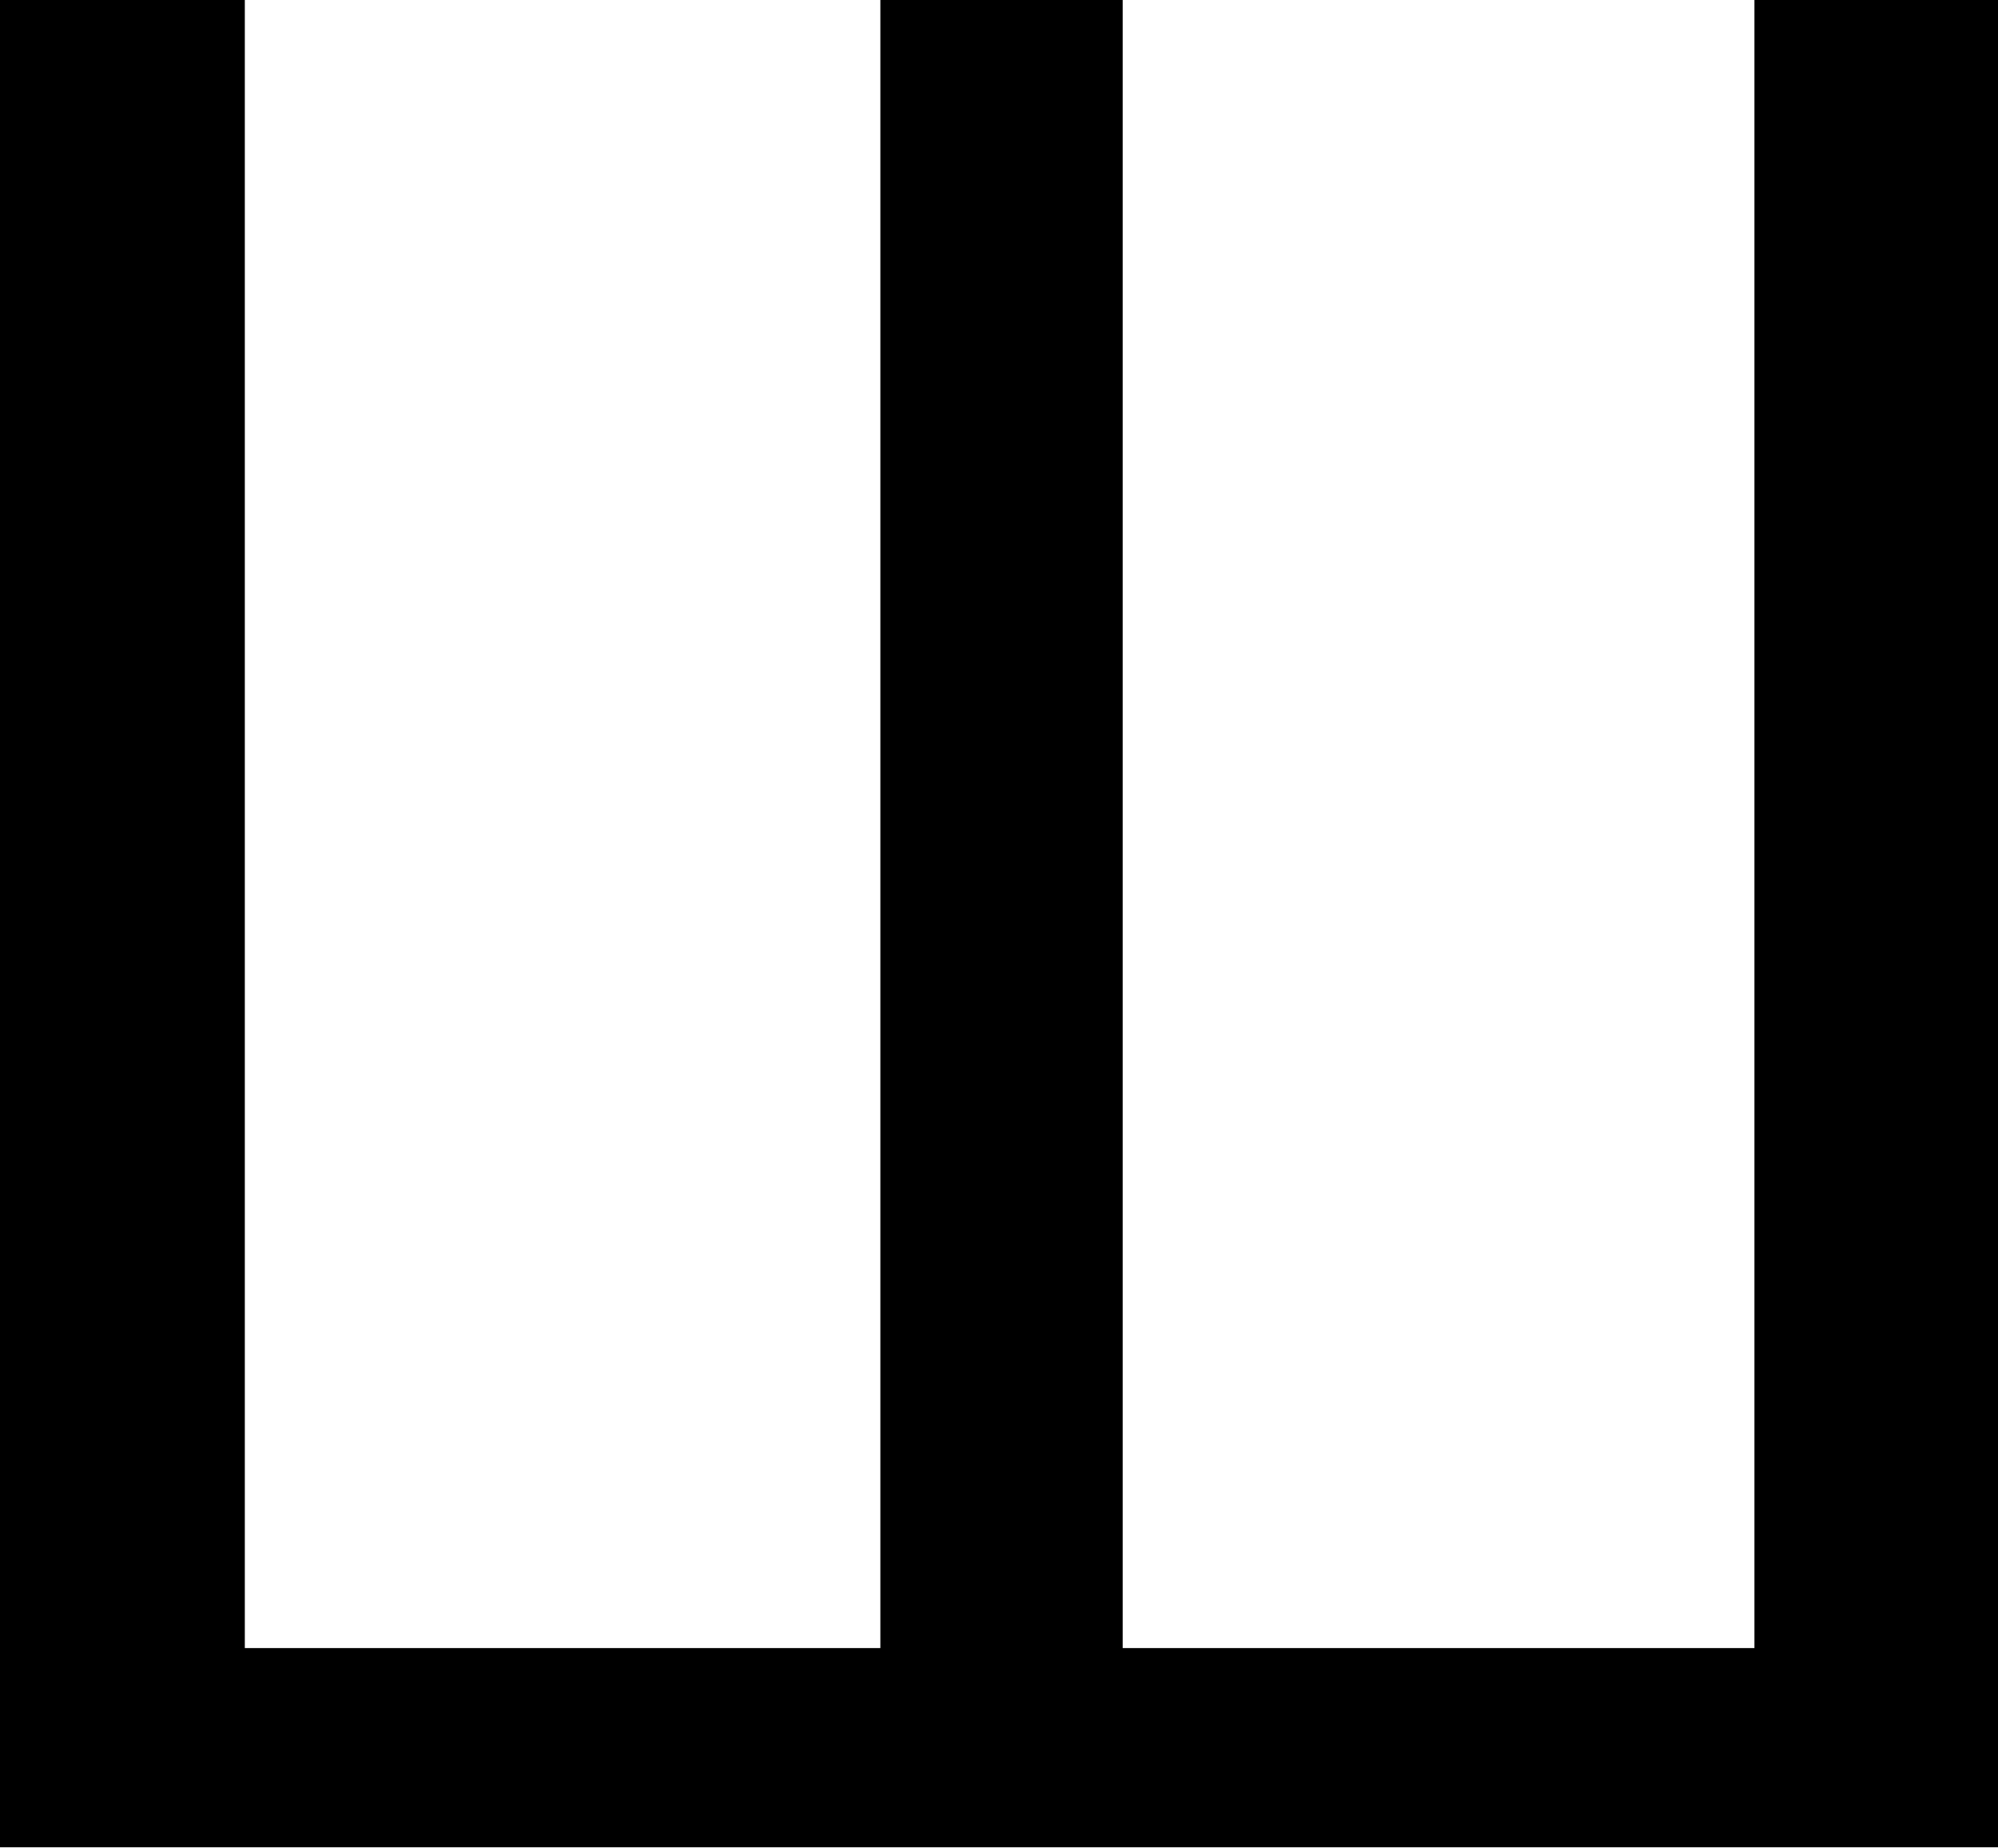
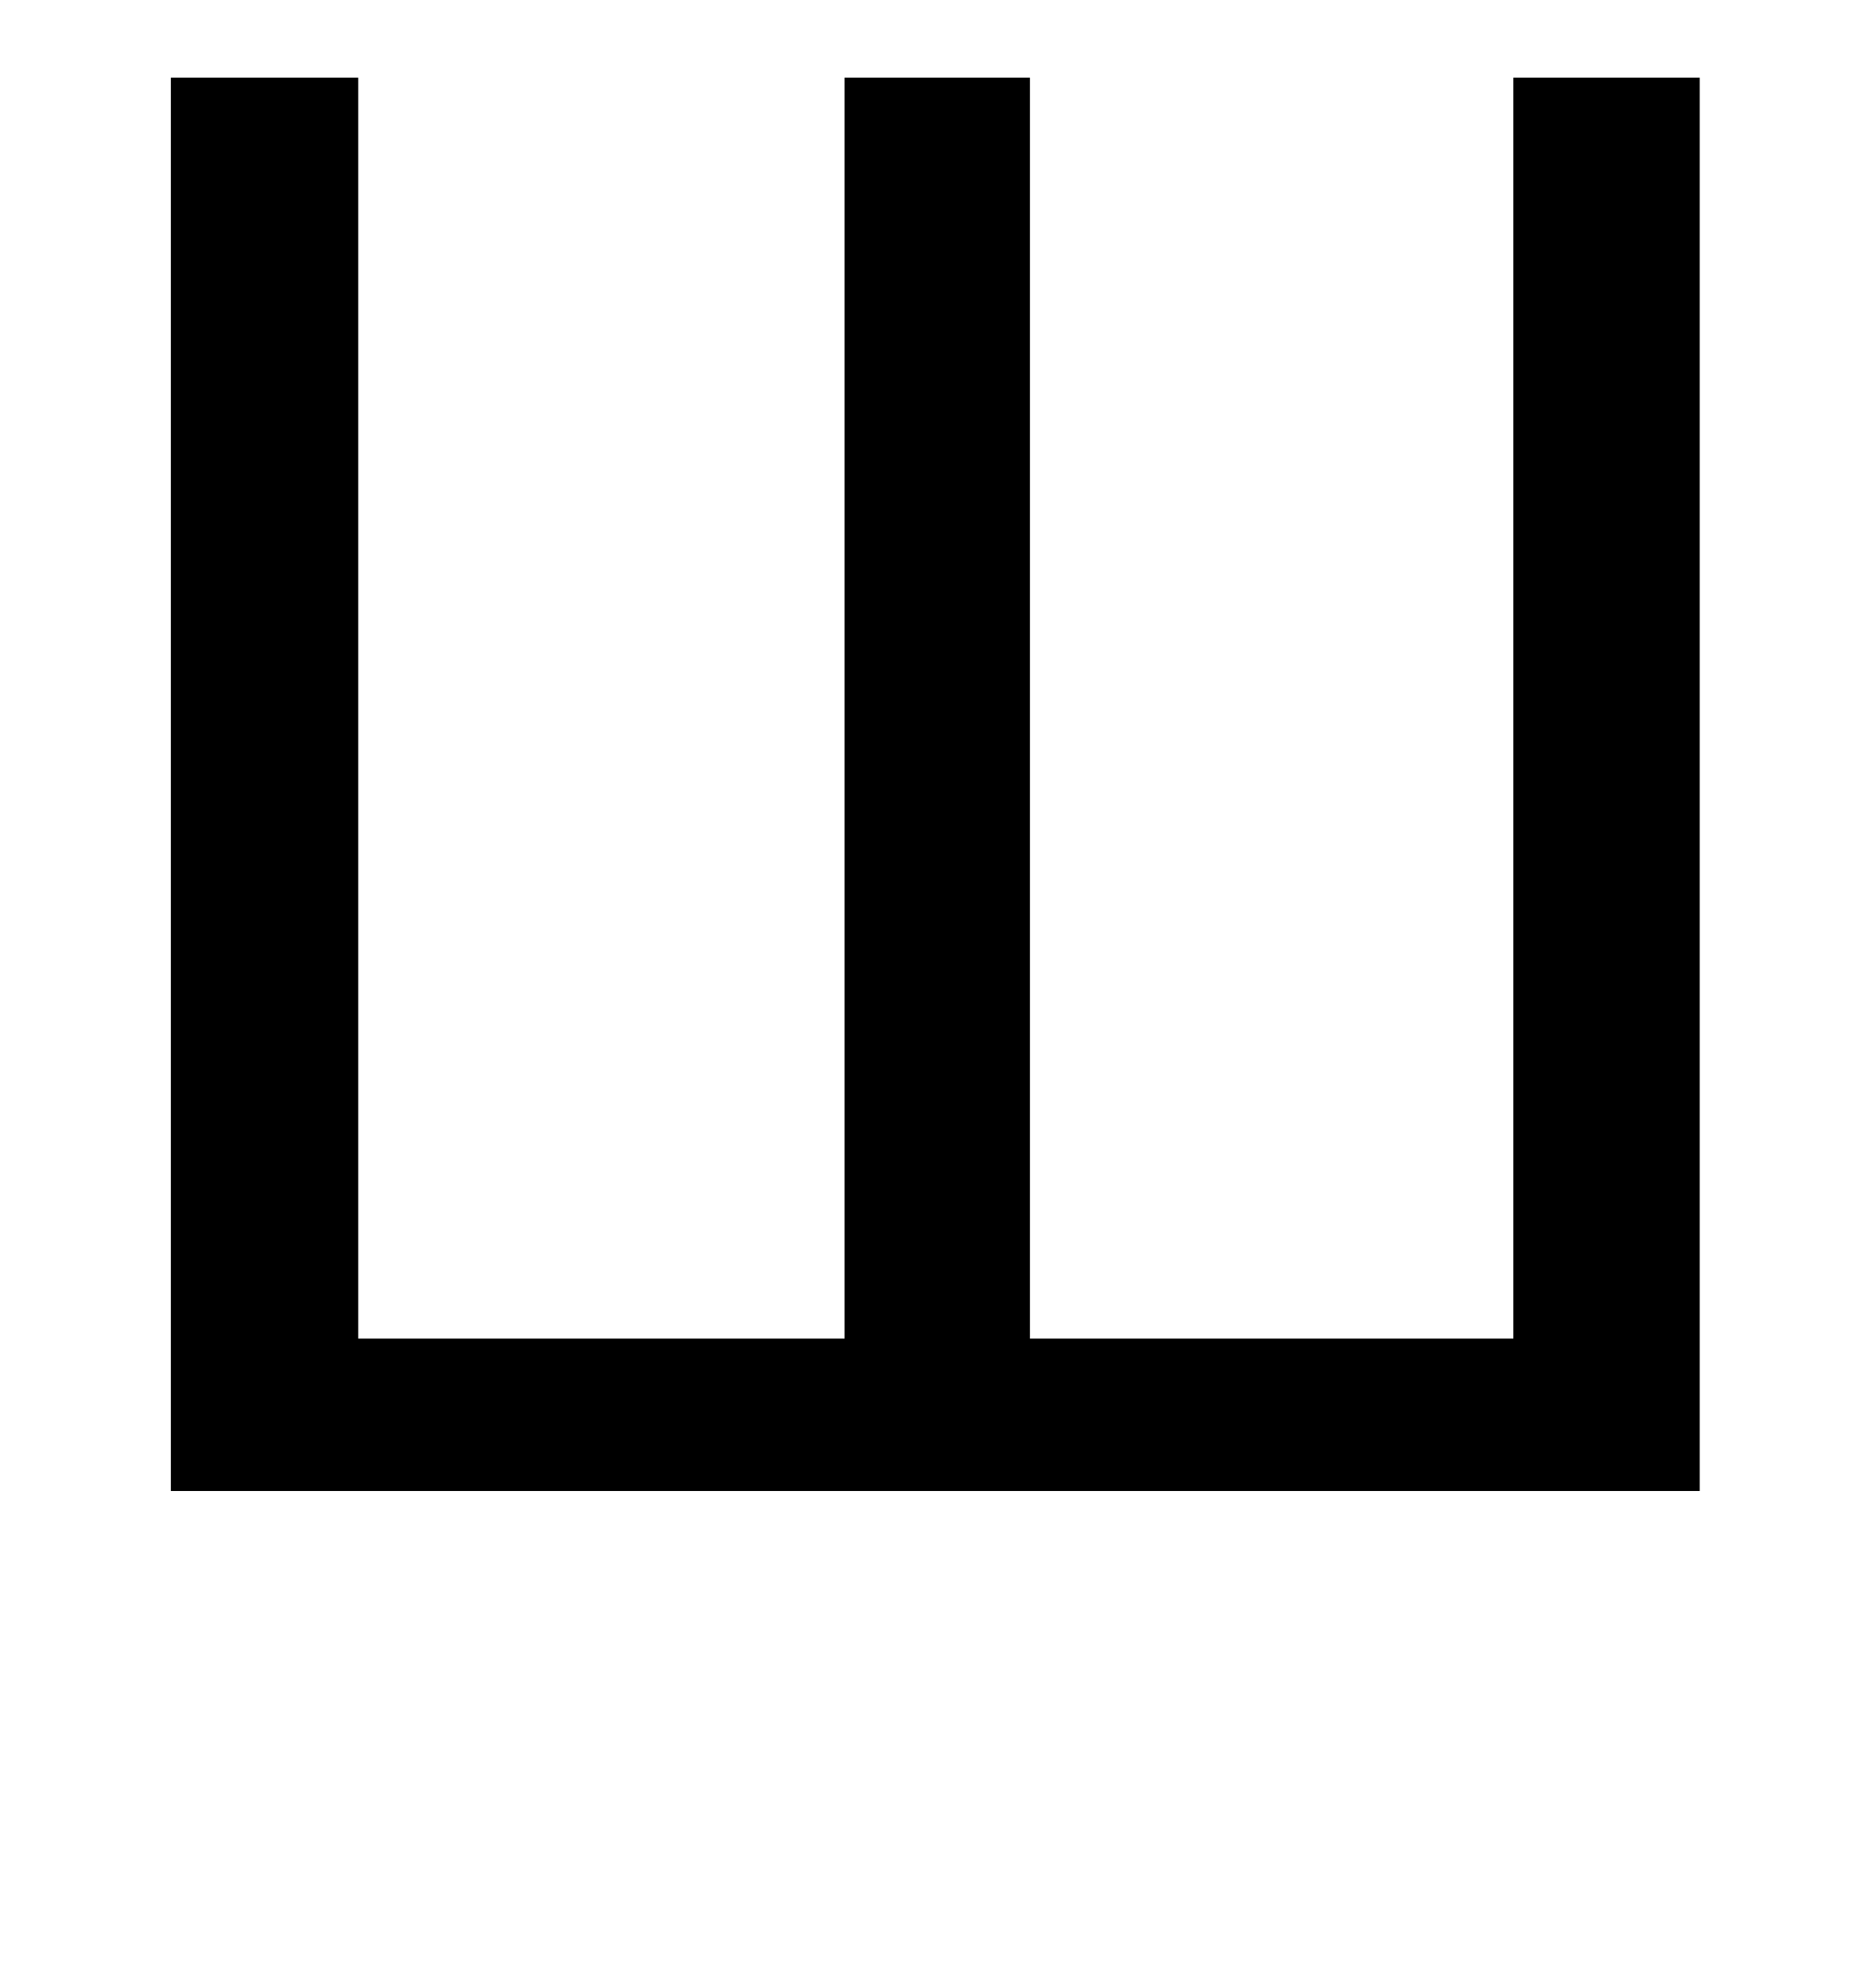
- <svg xmlns="http://www.w3.org/2000/svg" version="1.1" width="32" height="29.582" viewBox="0 0 32 29.582">
-   <path d="M3.921 4.440892098500626e-16V26.392H14.1V0H17.981V26.392H28.099V0H32V29.582H0V0H3.921Z" />
+ <svg xmlns="http://www.w3.org/2000/svg" version="1.1" width="30" height="32" viewBox="0 0 30 32">
+   <path d="M5.766 1.25v20.297h7.828v-20.297h2.984v20.297h7.781v-20.297h3v22.75h-24.609v-22.75h3.016z" />
</svg>
